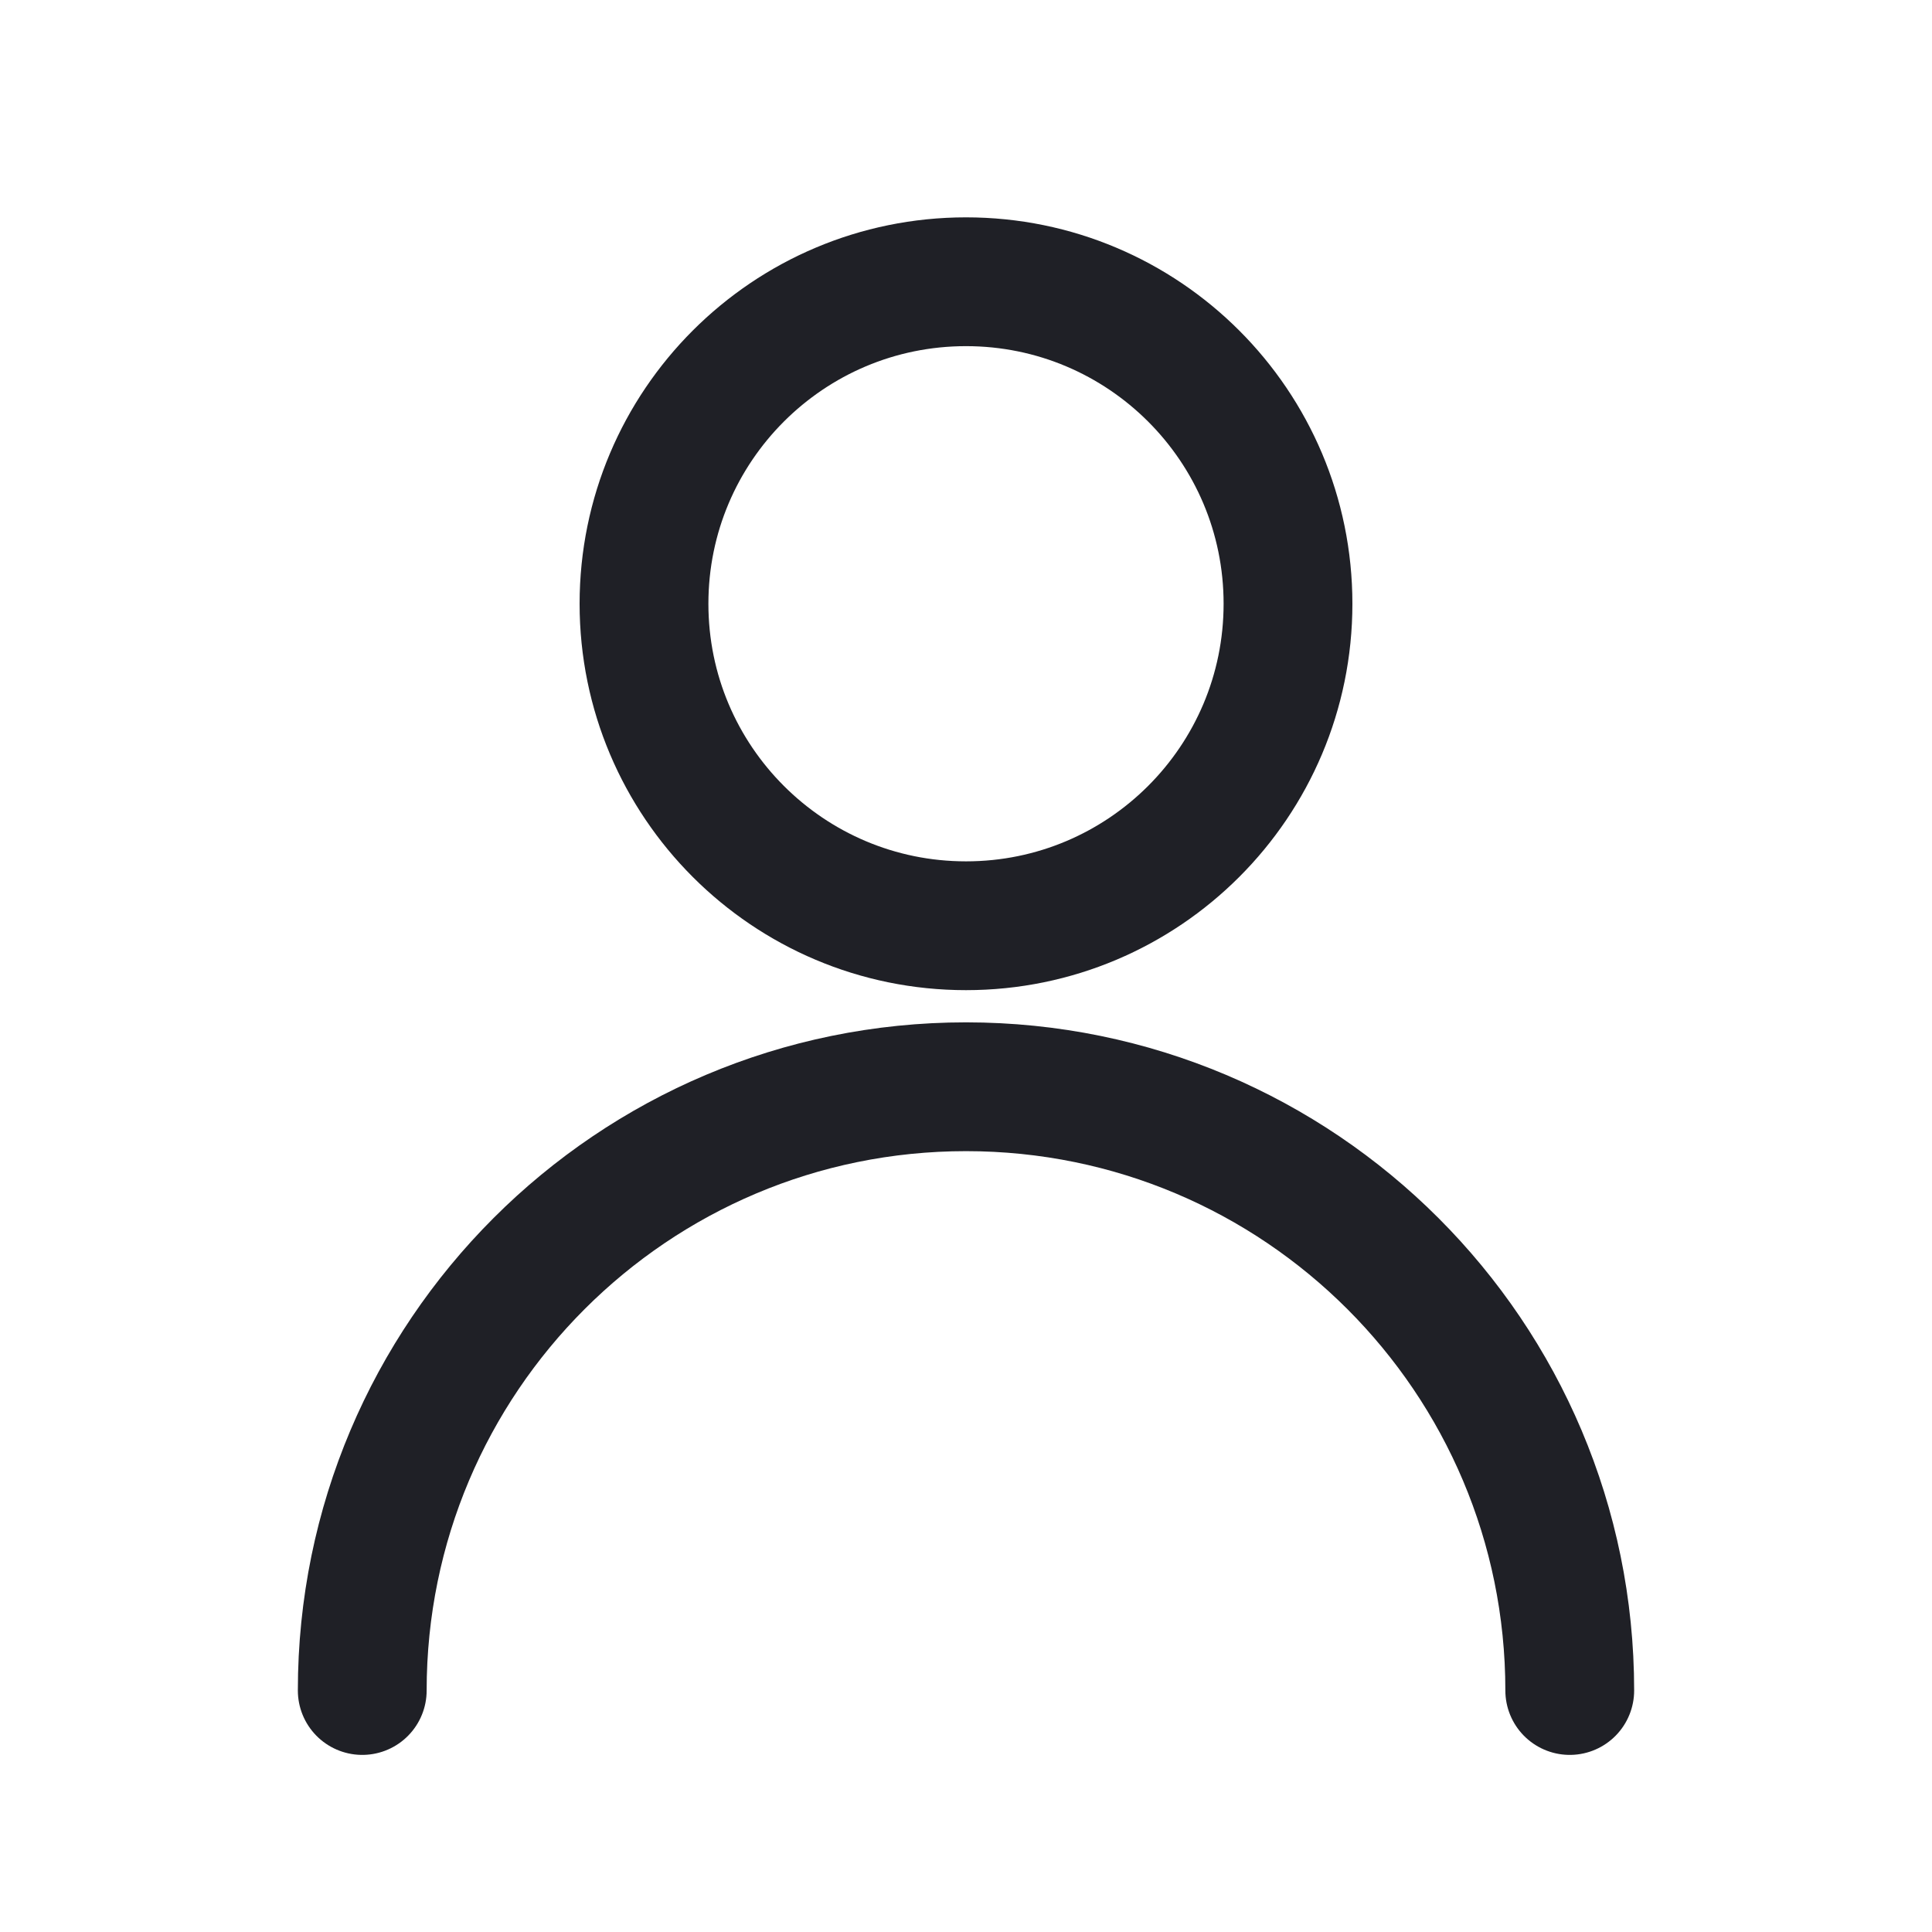
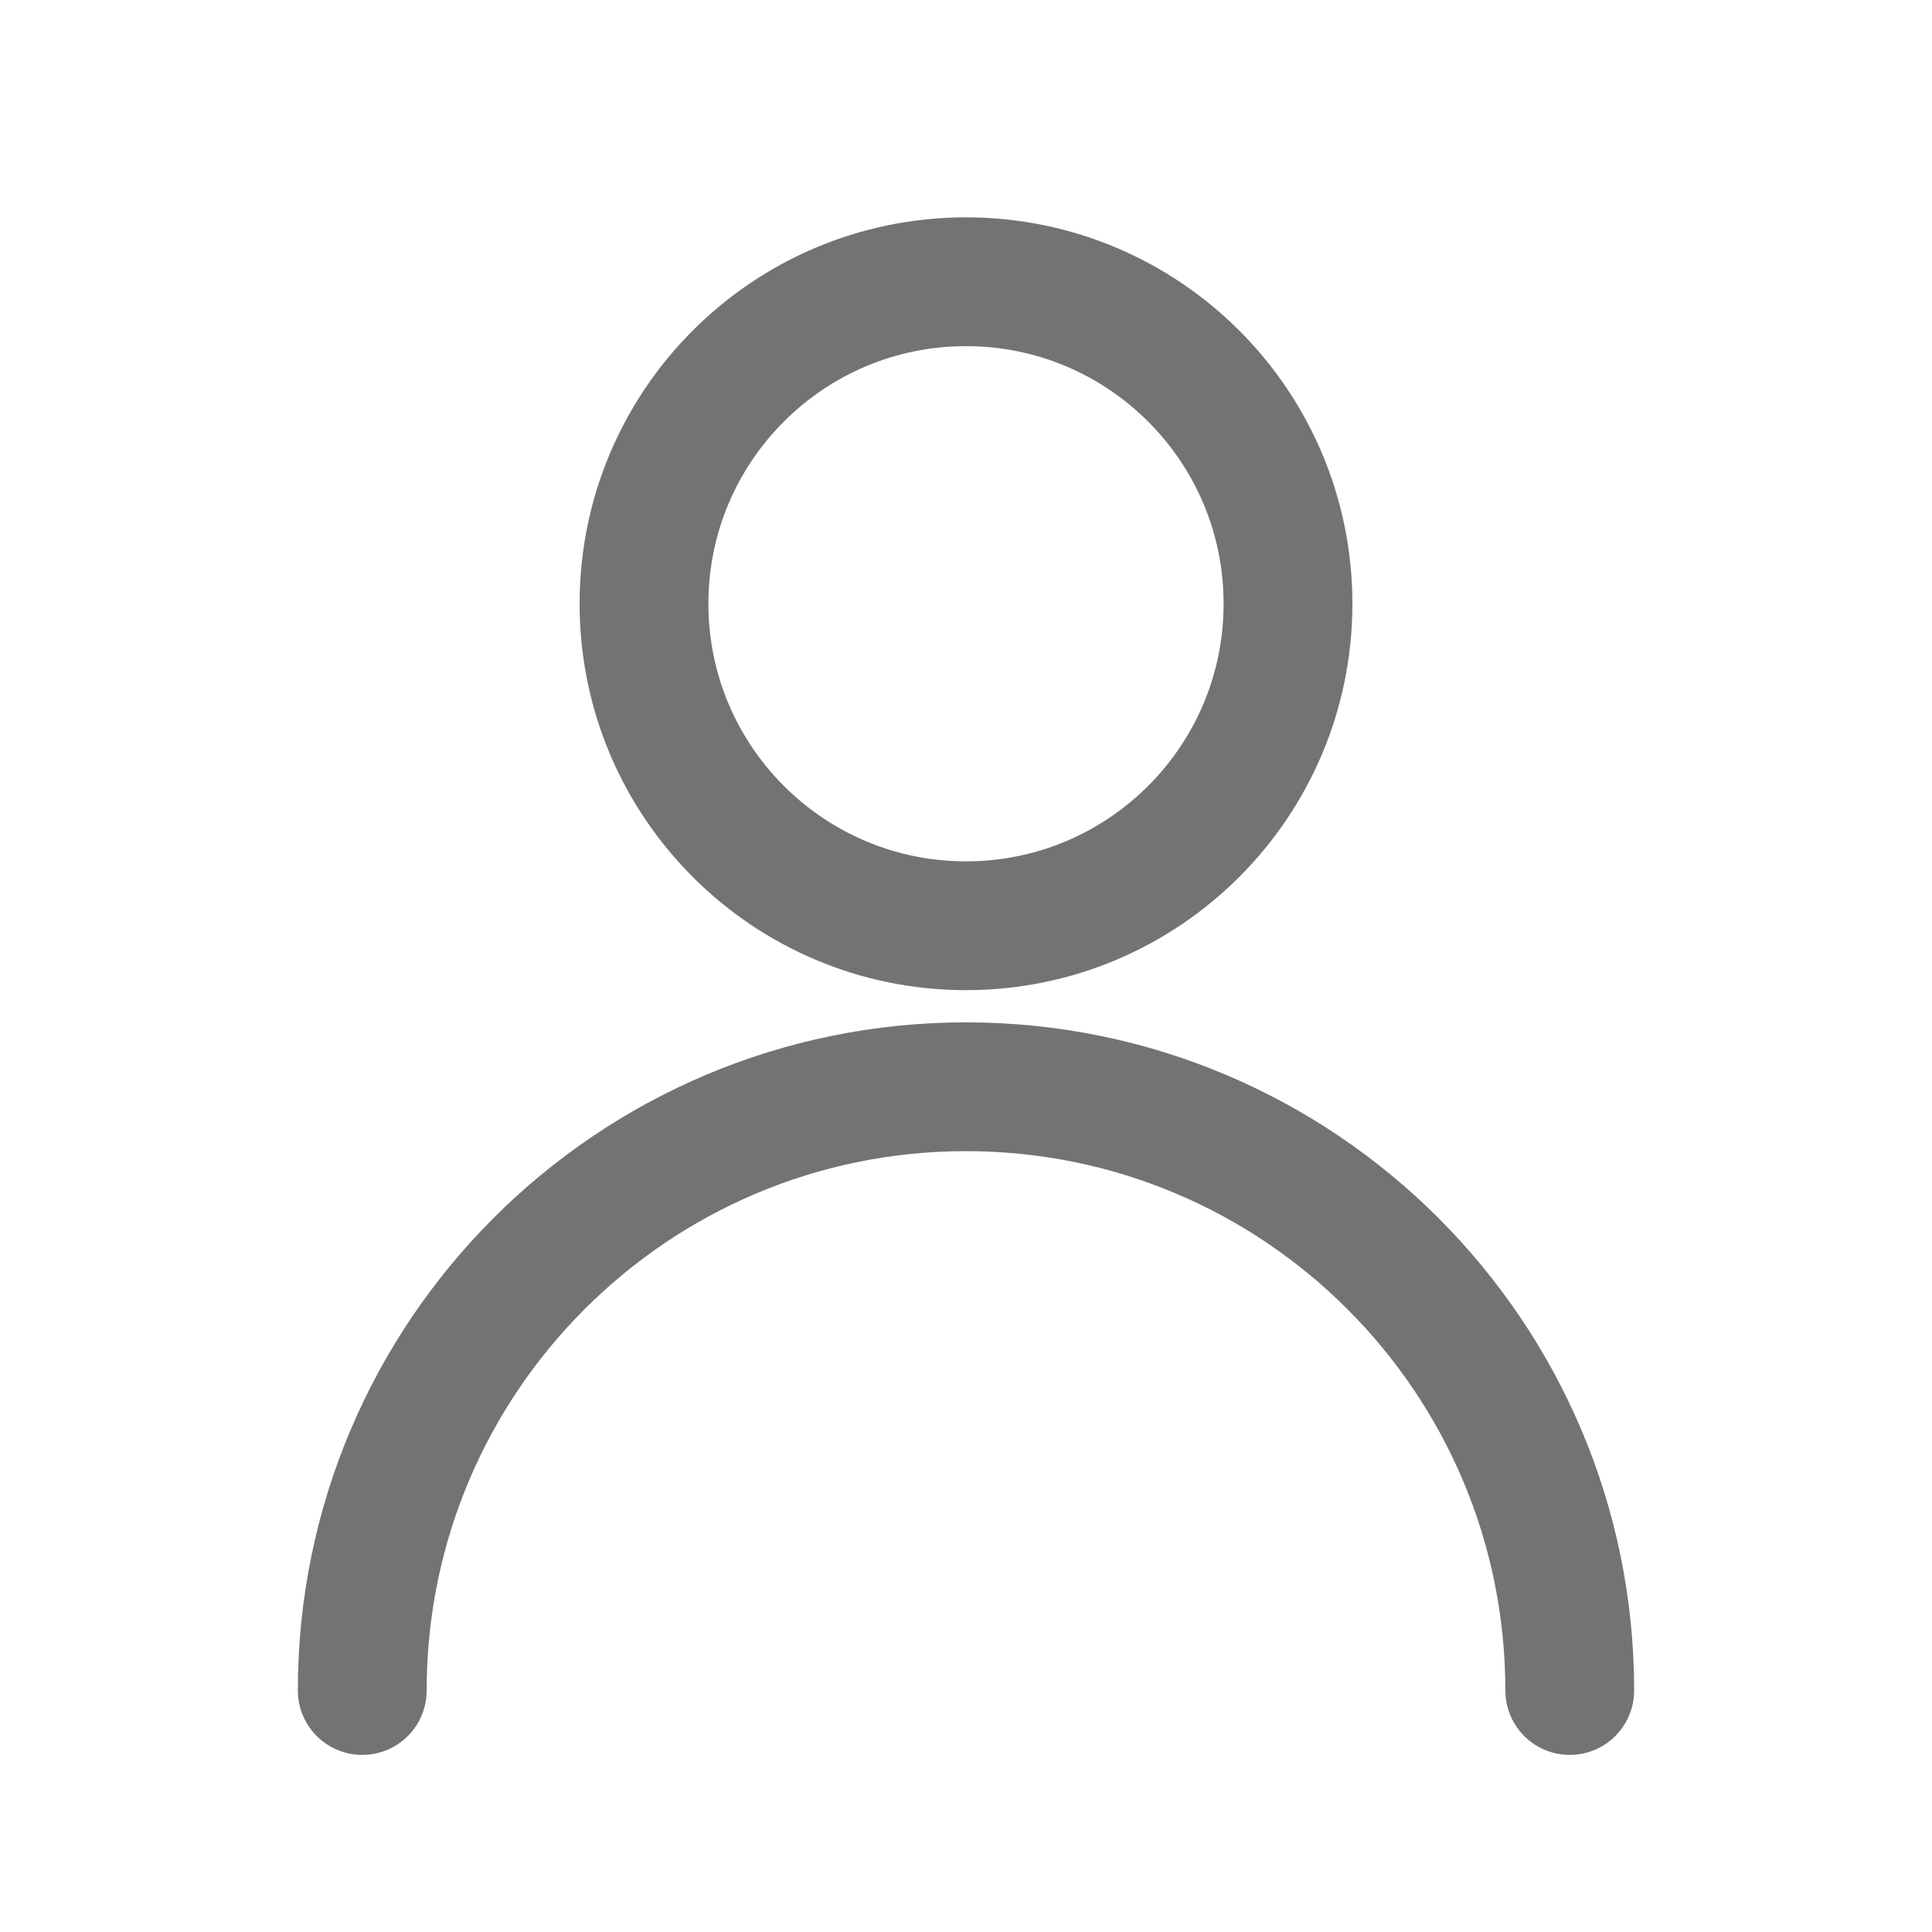
- <svg xmlns="http://www.w3.org/2000/svg" viewBox="0 0 24 24" fill="none" stroke="#1f2026" stroke-width="1.6" stroke-linecap="round" stroke-linejoin="round">
+ <svg xmlns="http://www.w3.org/2000/svg" viewBox="0 0 24 24" fill="none" stroke="#737373" stroke-width="1.6" stroke-linecap="round" stroke-linejoin="round">
  <circle cx="12" cy="7.5" r="4" />
  <path d="M4.5 21a7.5 7.5 0 0 1 15 0" />
</svg>
